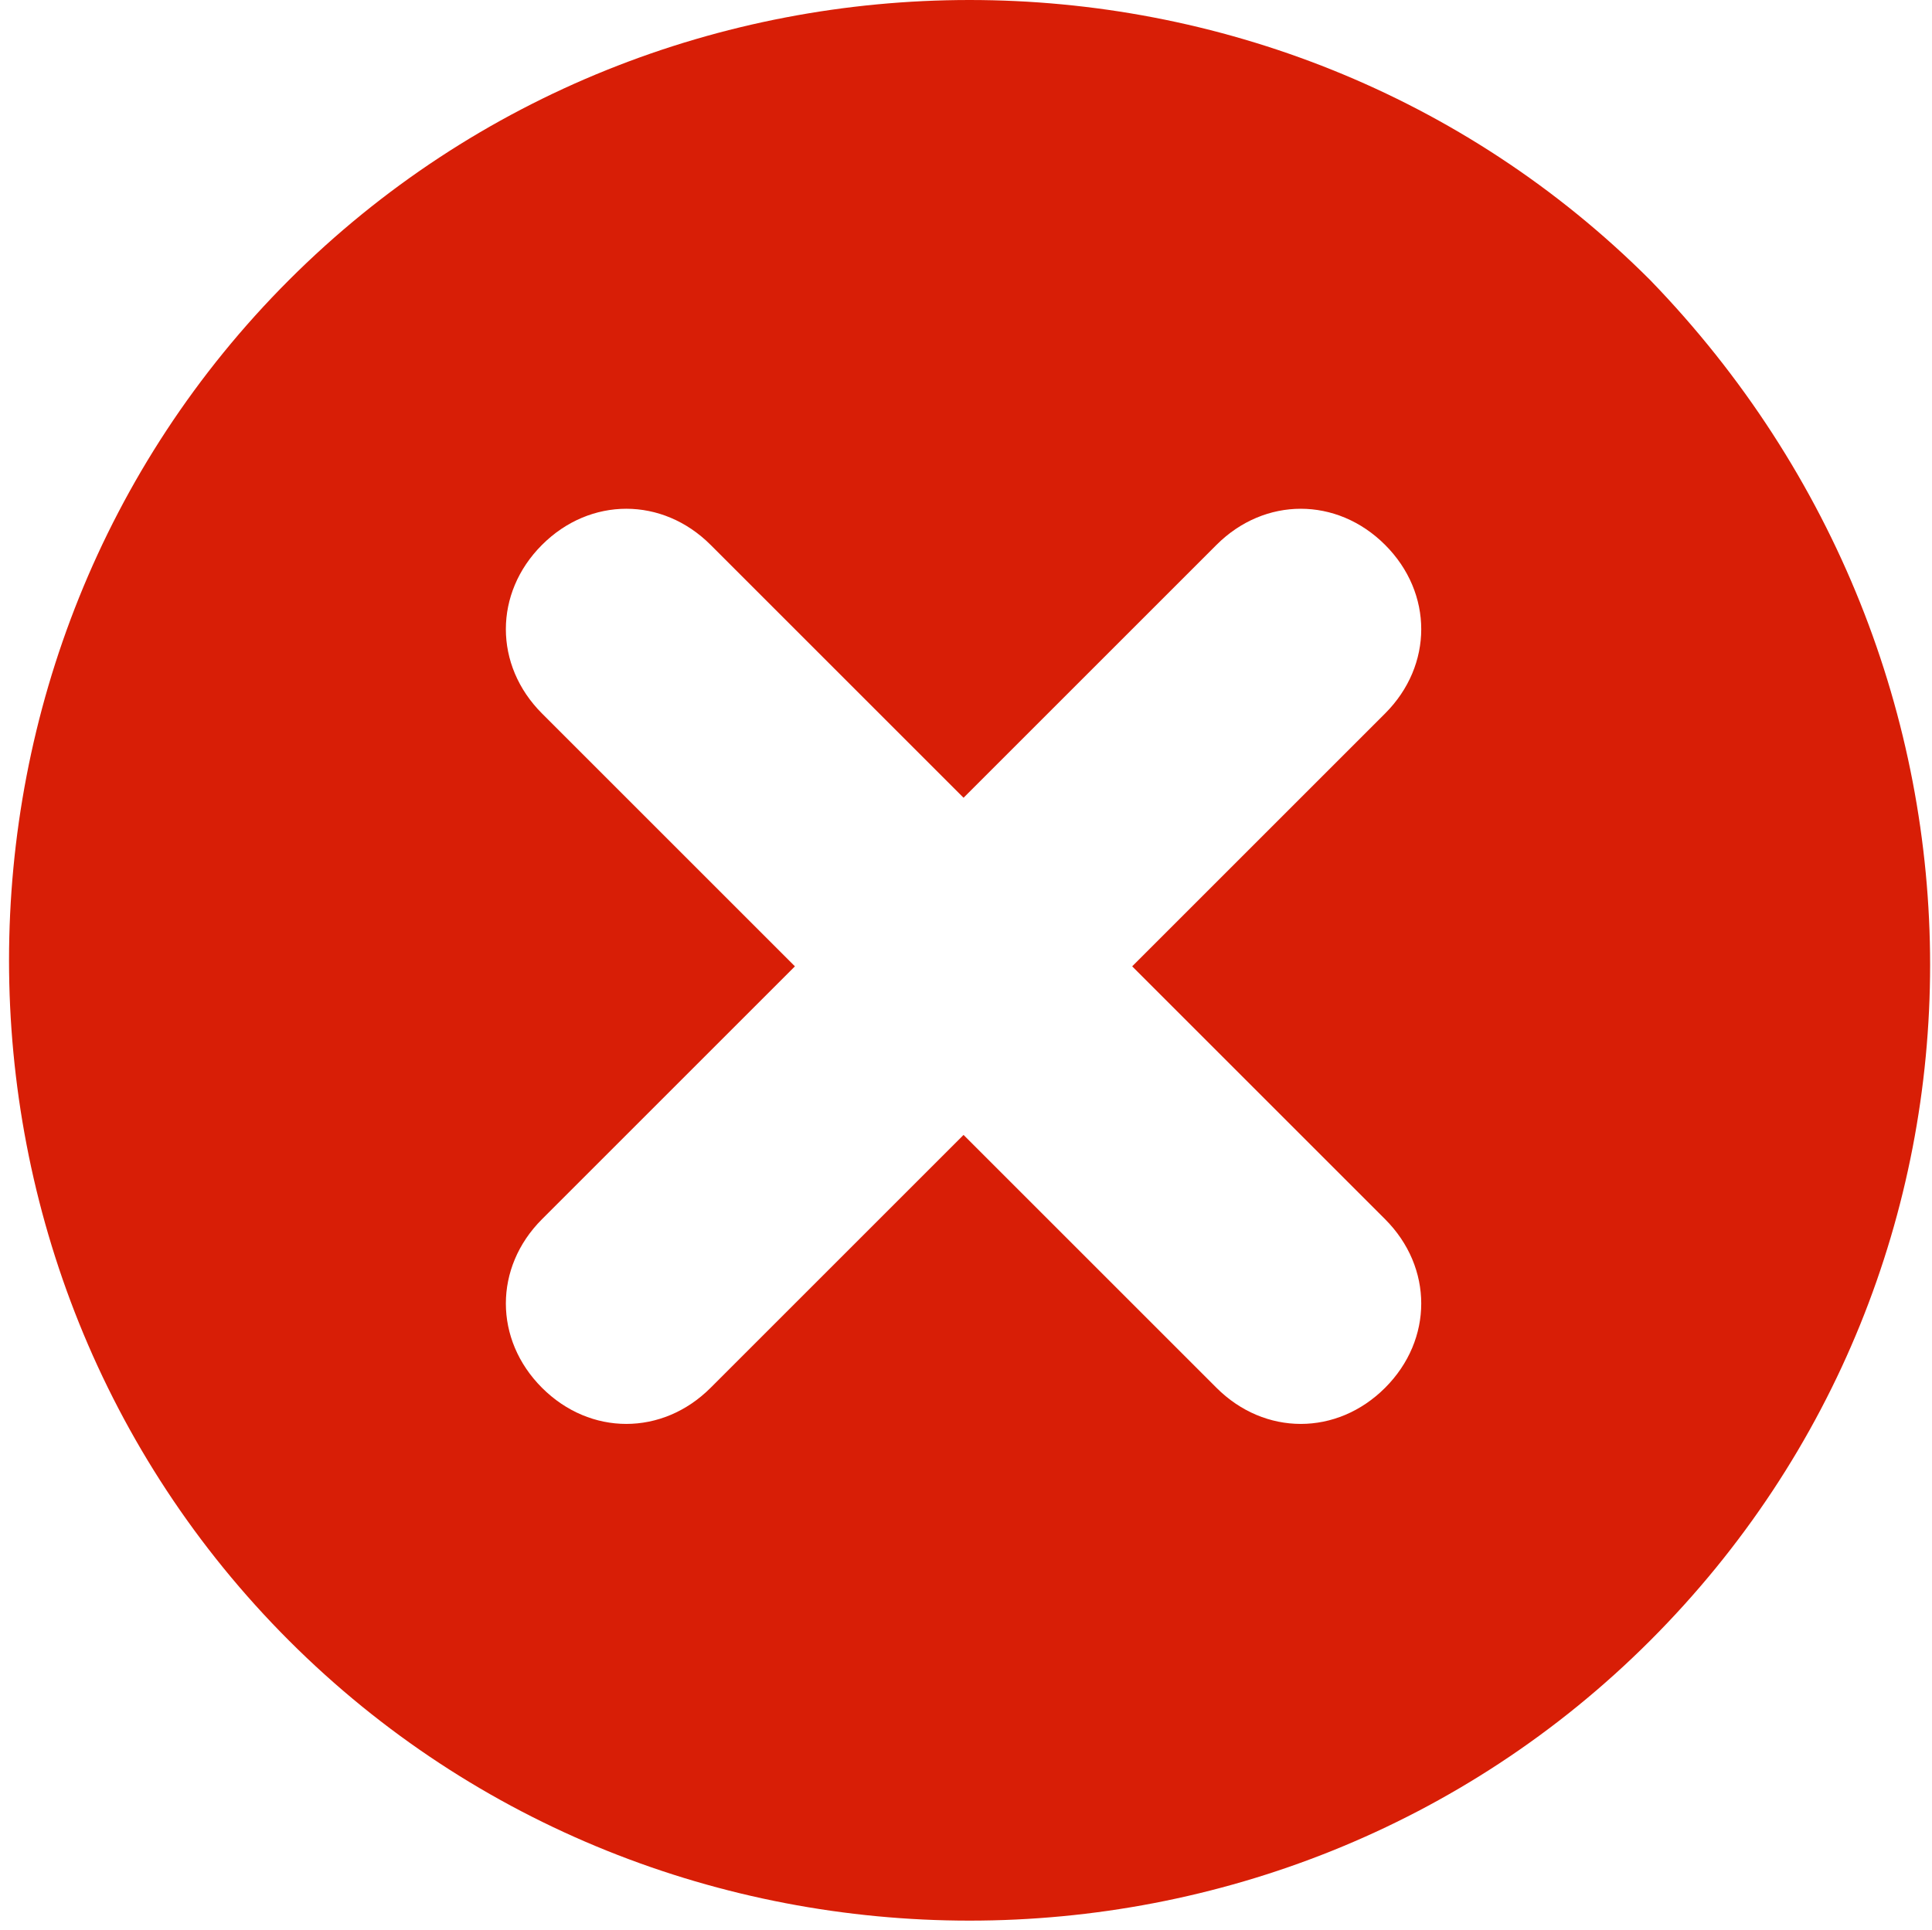
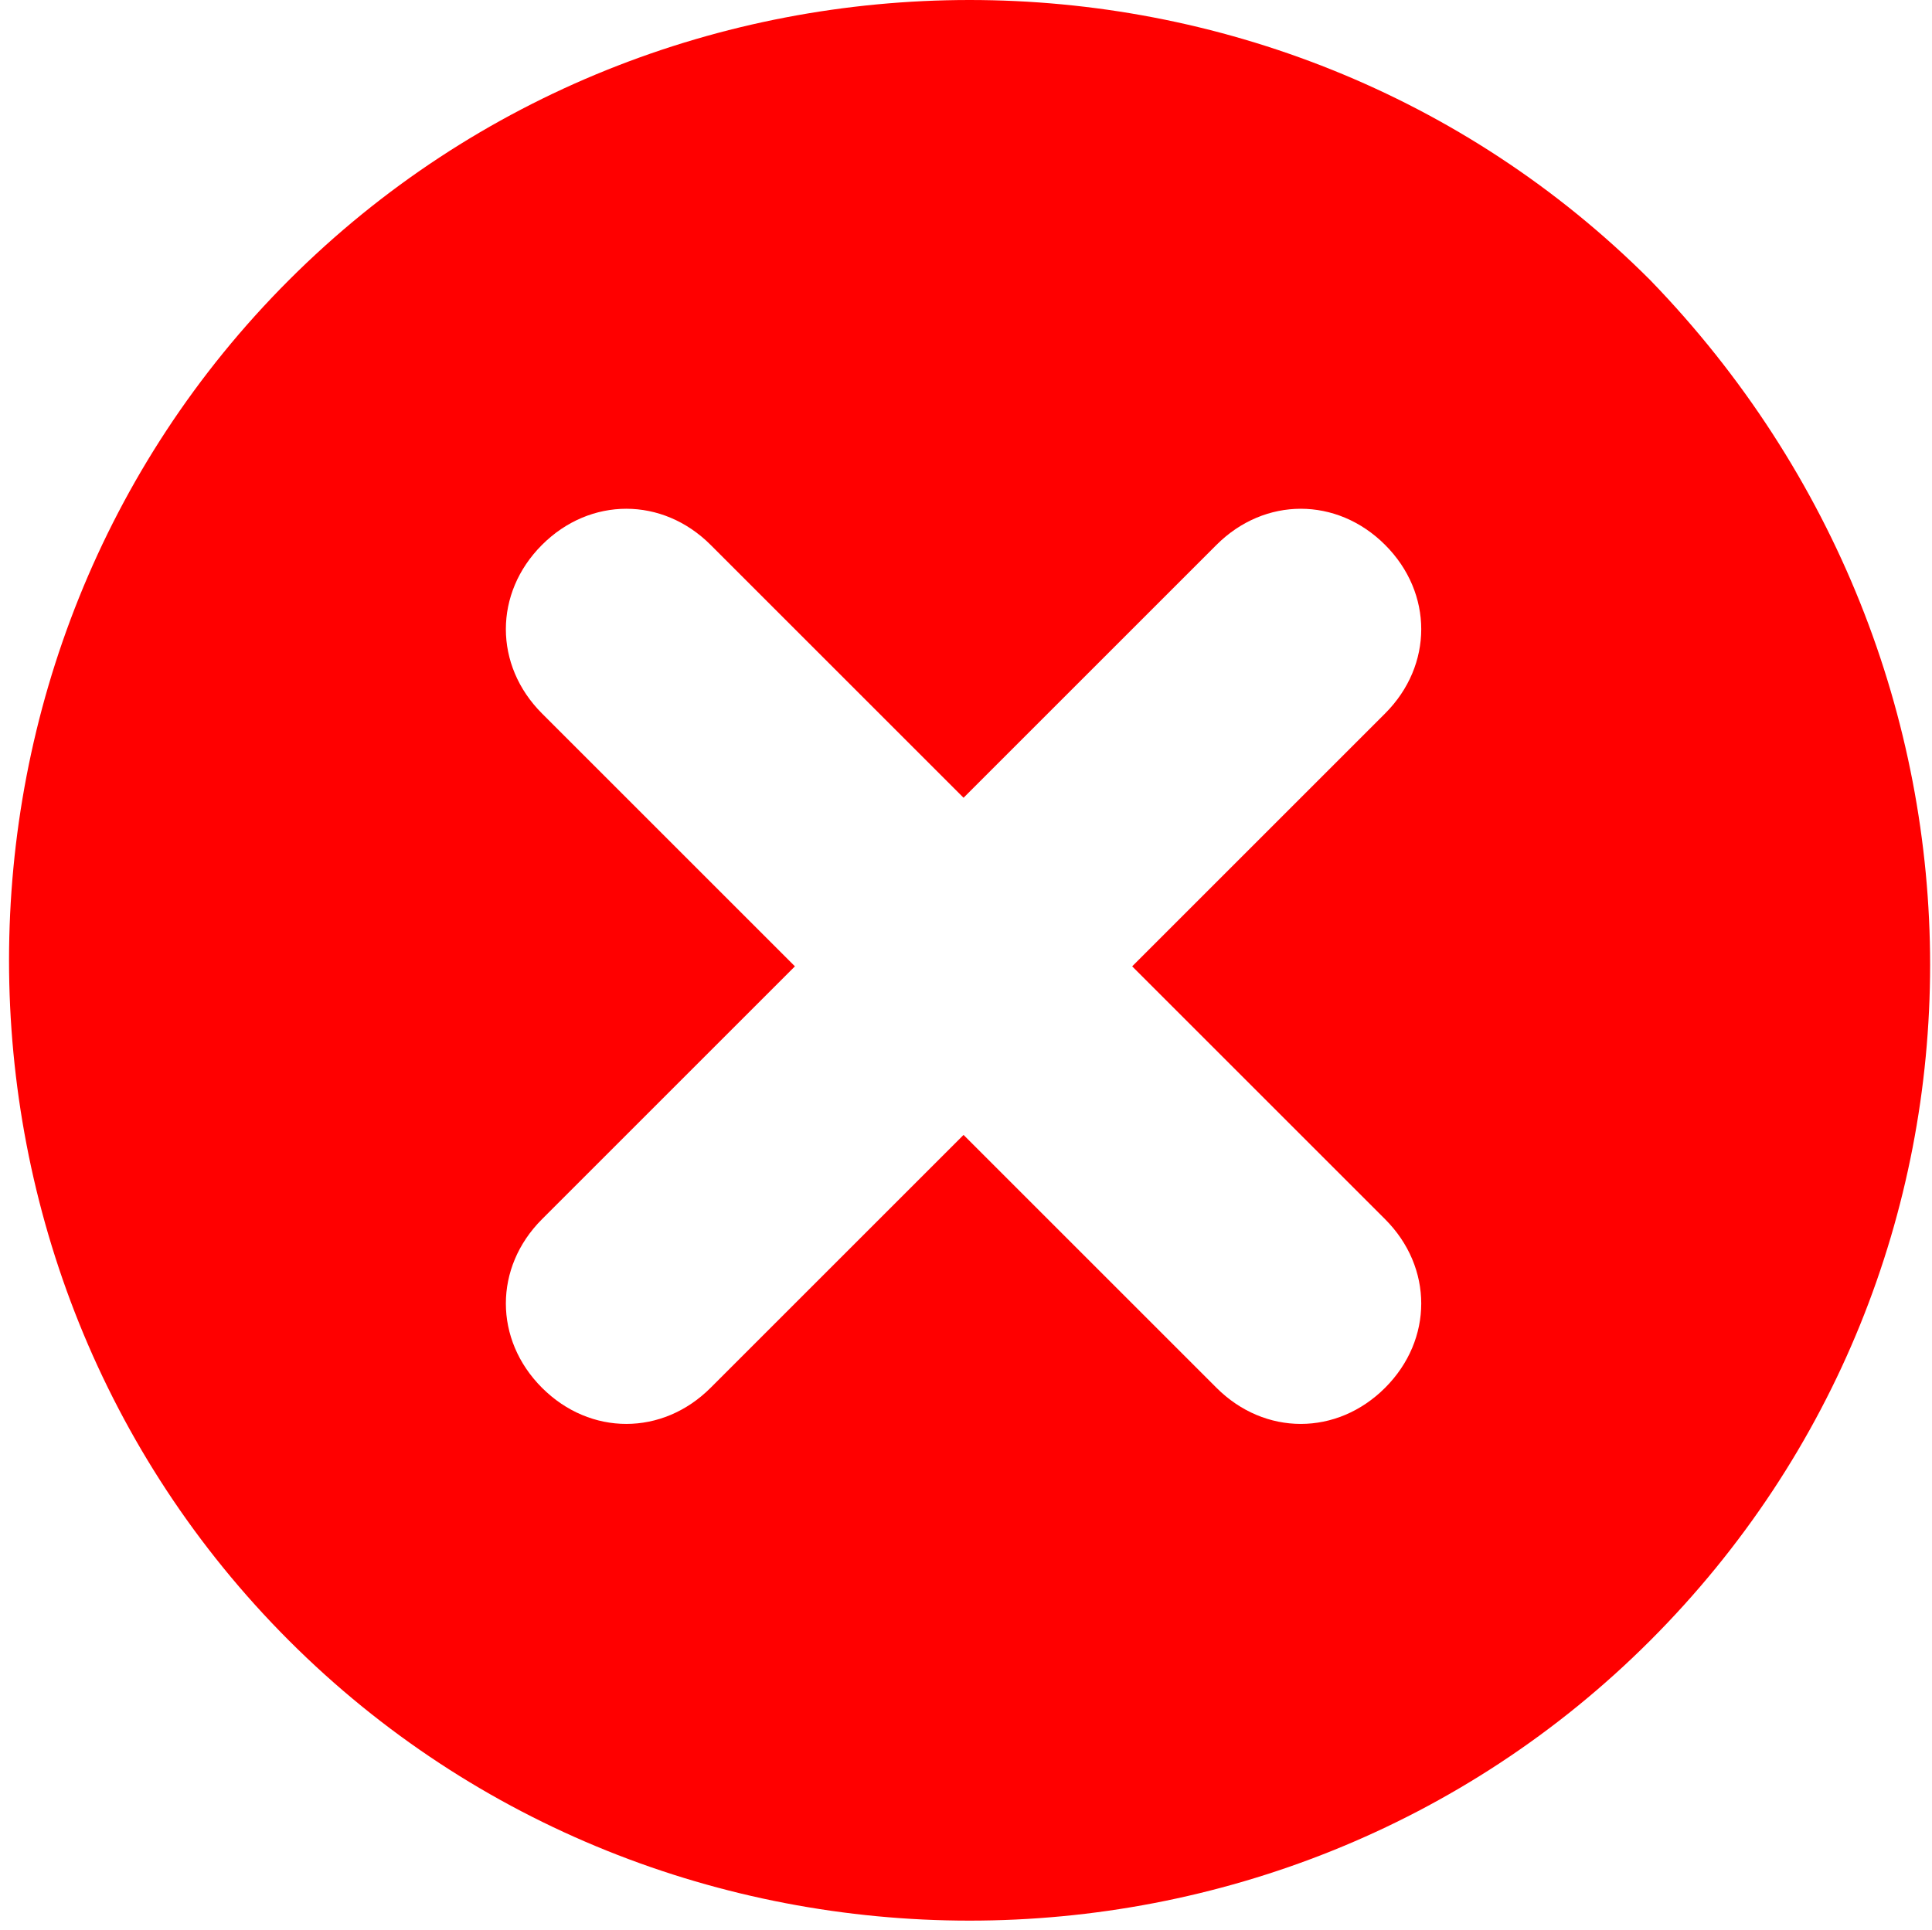
- <svg xmlns="http://www.w3.org/2000/svg" t="1587193459056" class="icon" viewBox="0 0 1025 1024" version="1.1" p-id="936" width="200.195" height="200">
+ <svg xmlns="http://www.w3.org/2000/svg" t="1587277687345" class="icon" viewBox="0 0 1025 1024" version="1.1" p-id="594" width="200.195" height="200">
  <defs>
    <style type="text/css" />
  </defs>
-   <path d="M875.432 148.568c-198.09-198.09-523.981-198.09-722.072 0s-198.09 523.981 0 722.072 523.982 198.09 722.072 0 198.09-517.592 0-722.072z m-230.04 587.881l-134.19-134.19-134.191 134.19c-25.56 25.56-63.9 25.56-89.46 0s-25.56-63.9 0-89.46L421.74 512.8l-134.19-134.19c-25.56-25.56-25.56-63.9 0-89.46 25.56-25.56 63.9-25.56 89.46 0l134.19 134.19 134.19-134.19c25.56-25.56 63.9-25.56 89.46 0s25.56 63.9 0 89.46l-134.19 134.19 134.19 134.19c25.56 25.56 25.56 63.9 0 89.46-25.56 25.56-63.9 25.56-89.46 0z" fill="#d81e06" p-id="937" />
+   <path d="M875.432 148.568c-198.09-198.09-523.981-198.09-722.072 0s-198.09 523.981 0 722.072 523.982 198.09 722.072 0 198.09-517.592 0-722.072z m-230.04 587.881l-134.19-134.19-134.191 134.19c-25.56 25.56-63.9 25.56-89.46 0s-25.56-63.9 0-89.46L421.74 512.8l-134.19-134.19c-25.56-25.56-25.56-63.9 0-89.46 25.56-25.56 63.9-25.56 89.46 0l134.19 134.19 134.19-134.19c25.56-25.56 63.9-25.56 89.46 0s25.56 63.9 0 89.46l-134.19 134.19 134.19 134.19c25.56 25.56 25.56 63.9 0 89.46-25.56 25.56-63.9 25.56-89.46 0z" fill="#ff0000" p-id="595" />
</svg>
